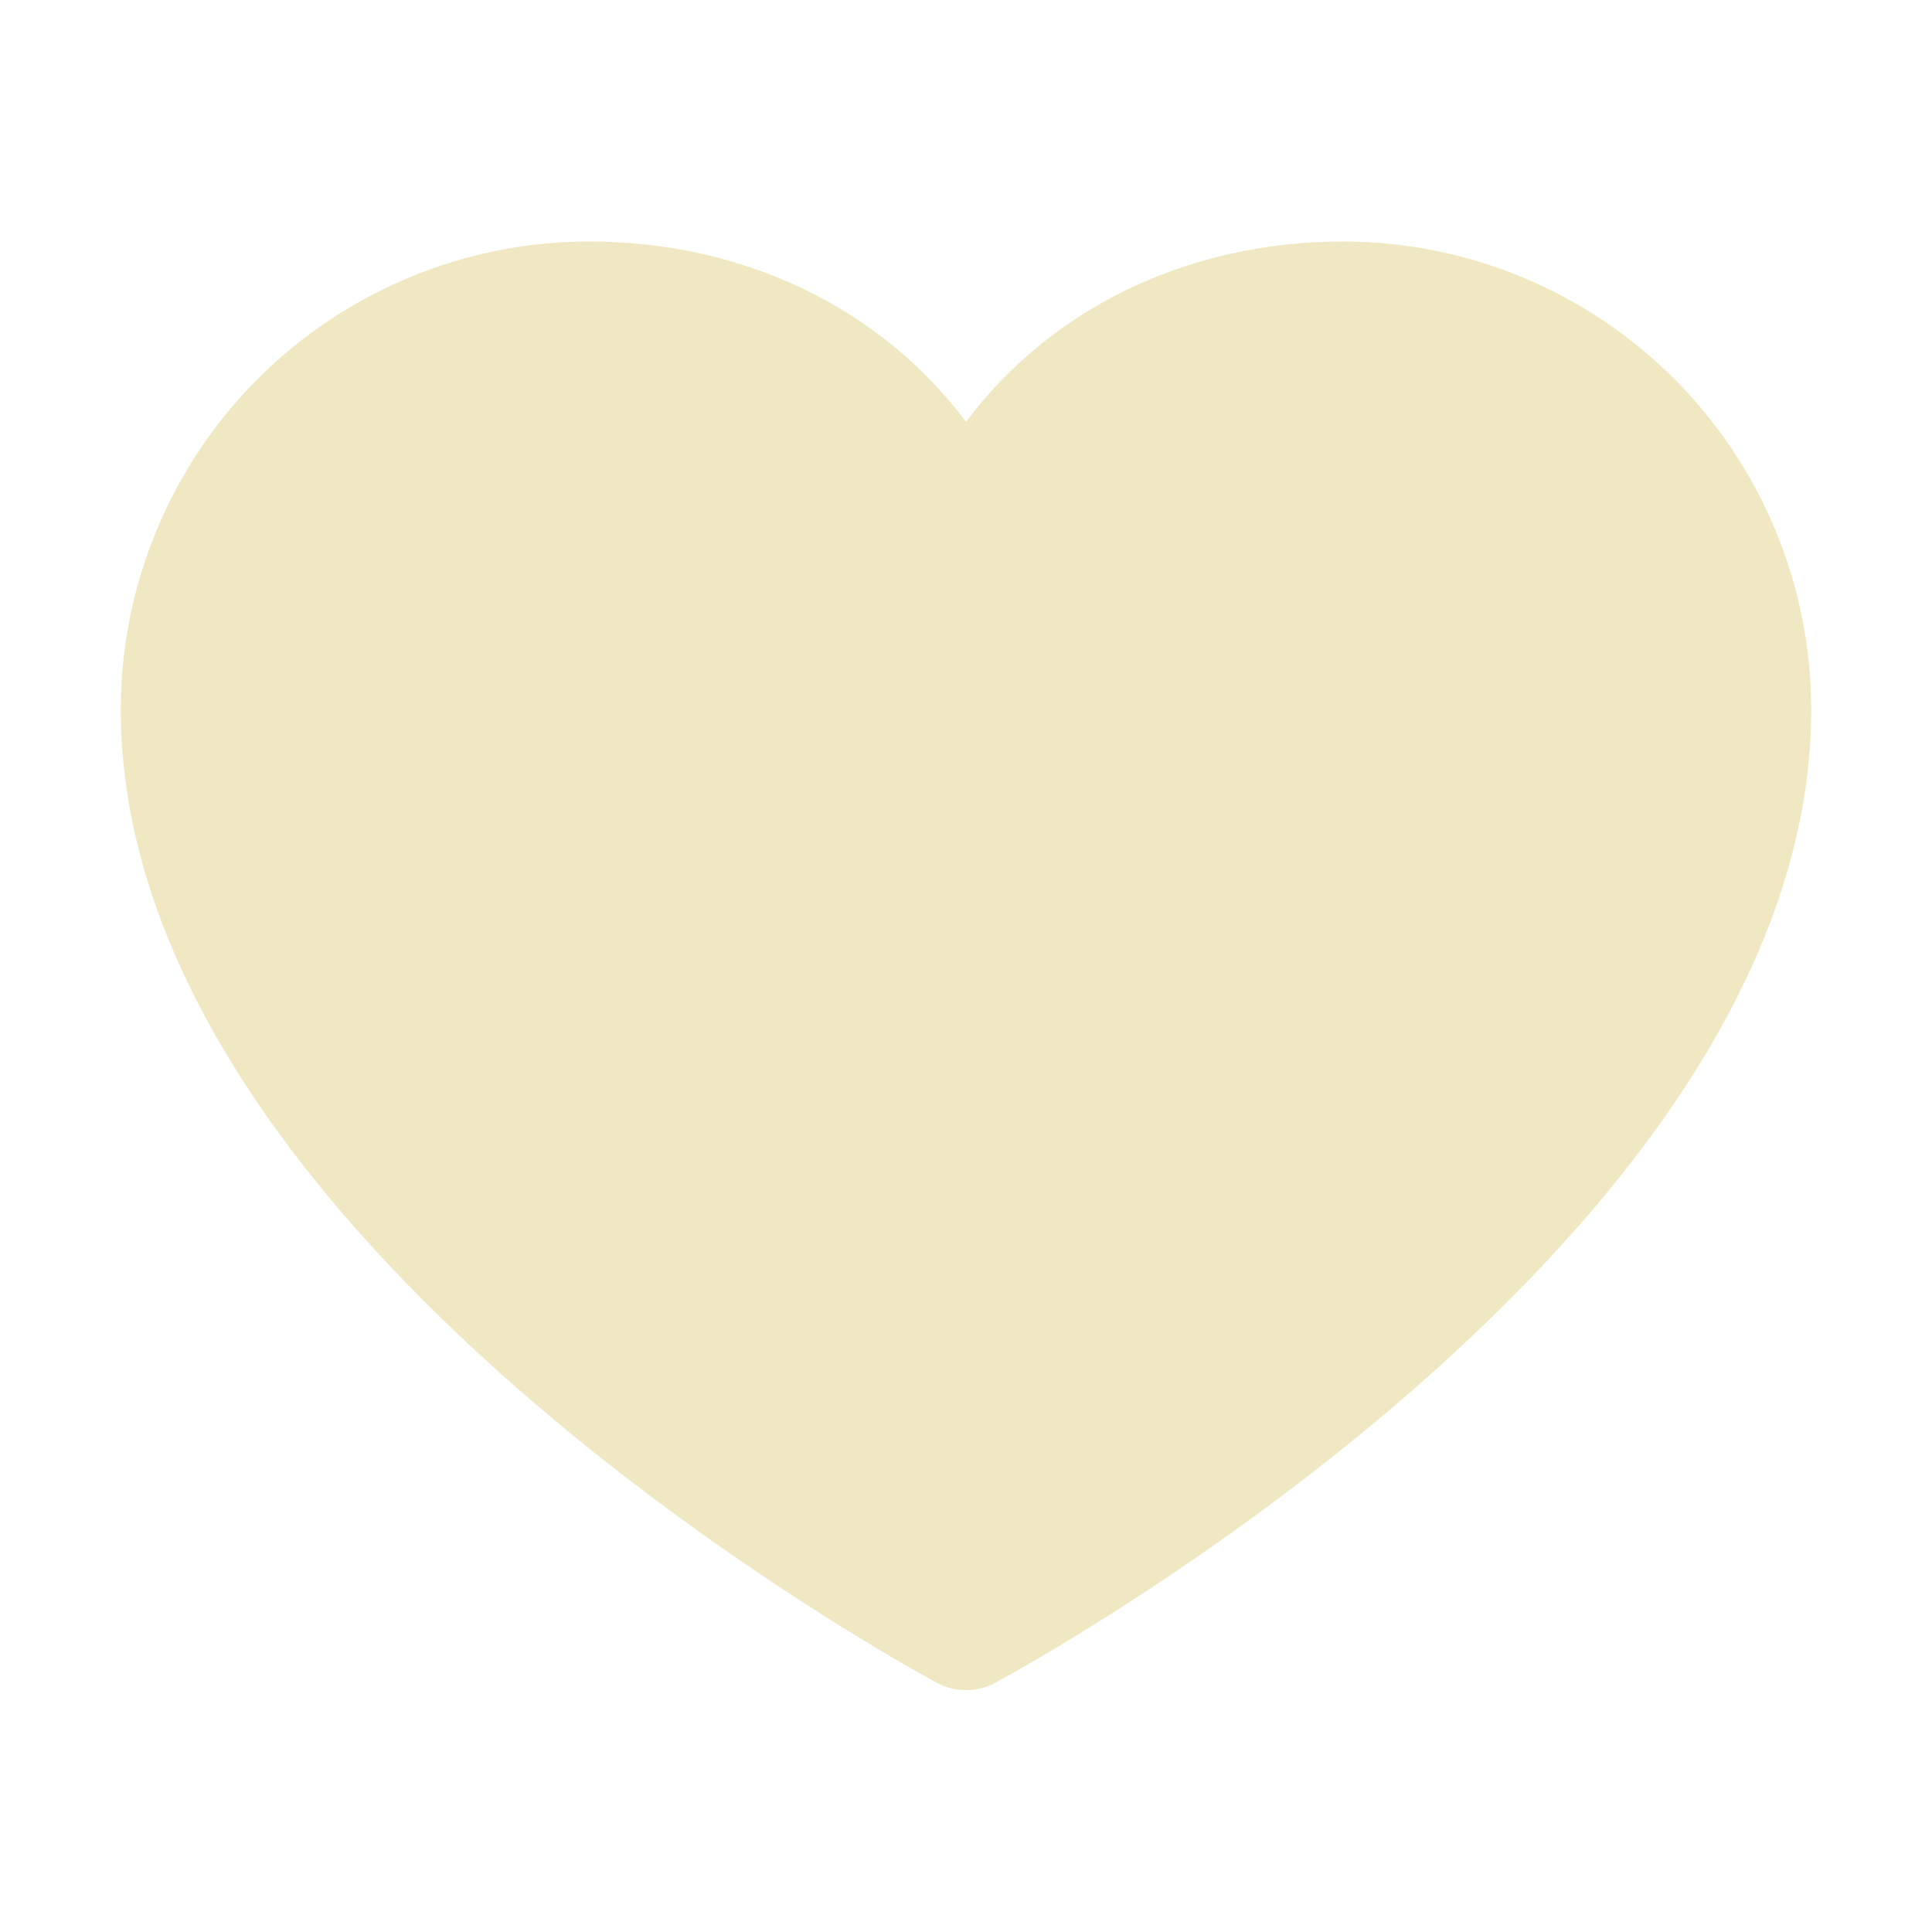
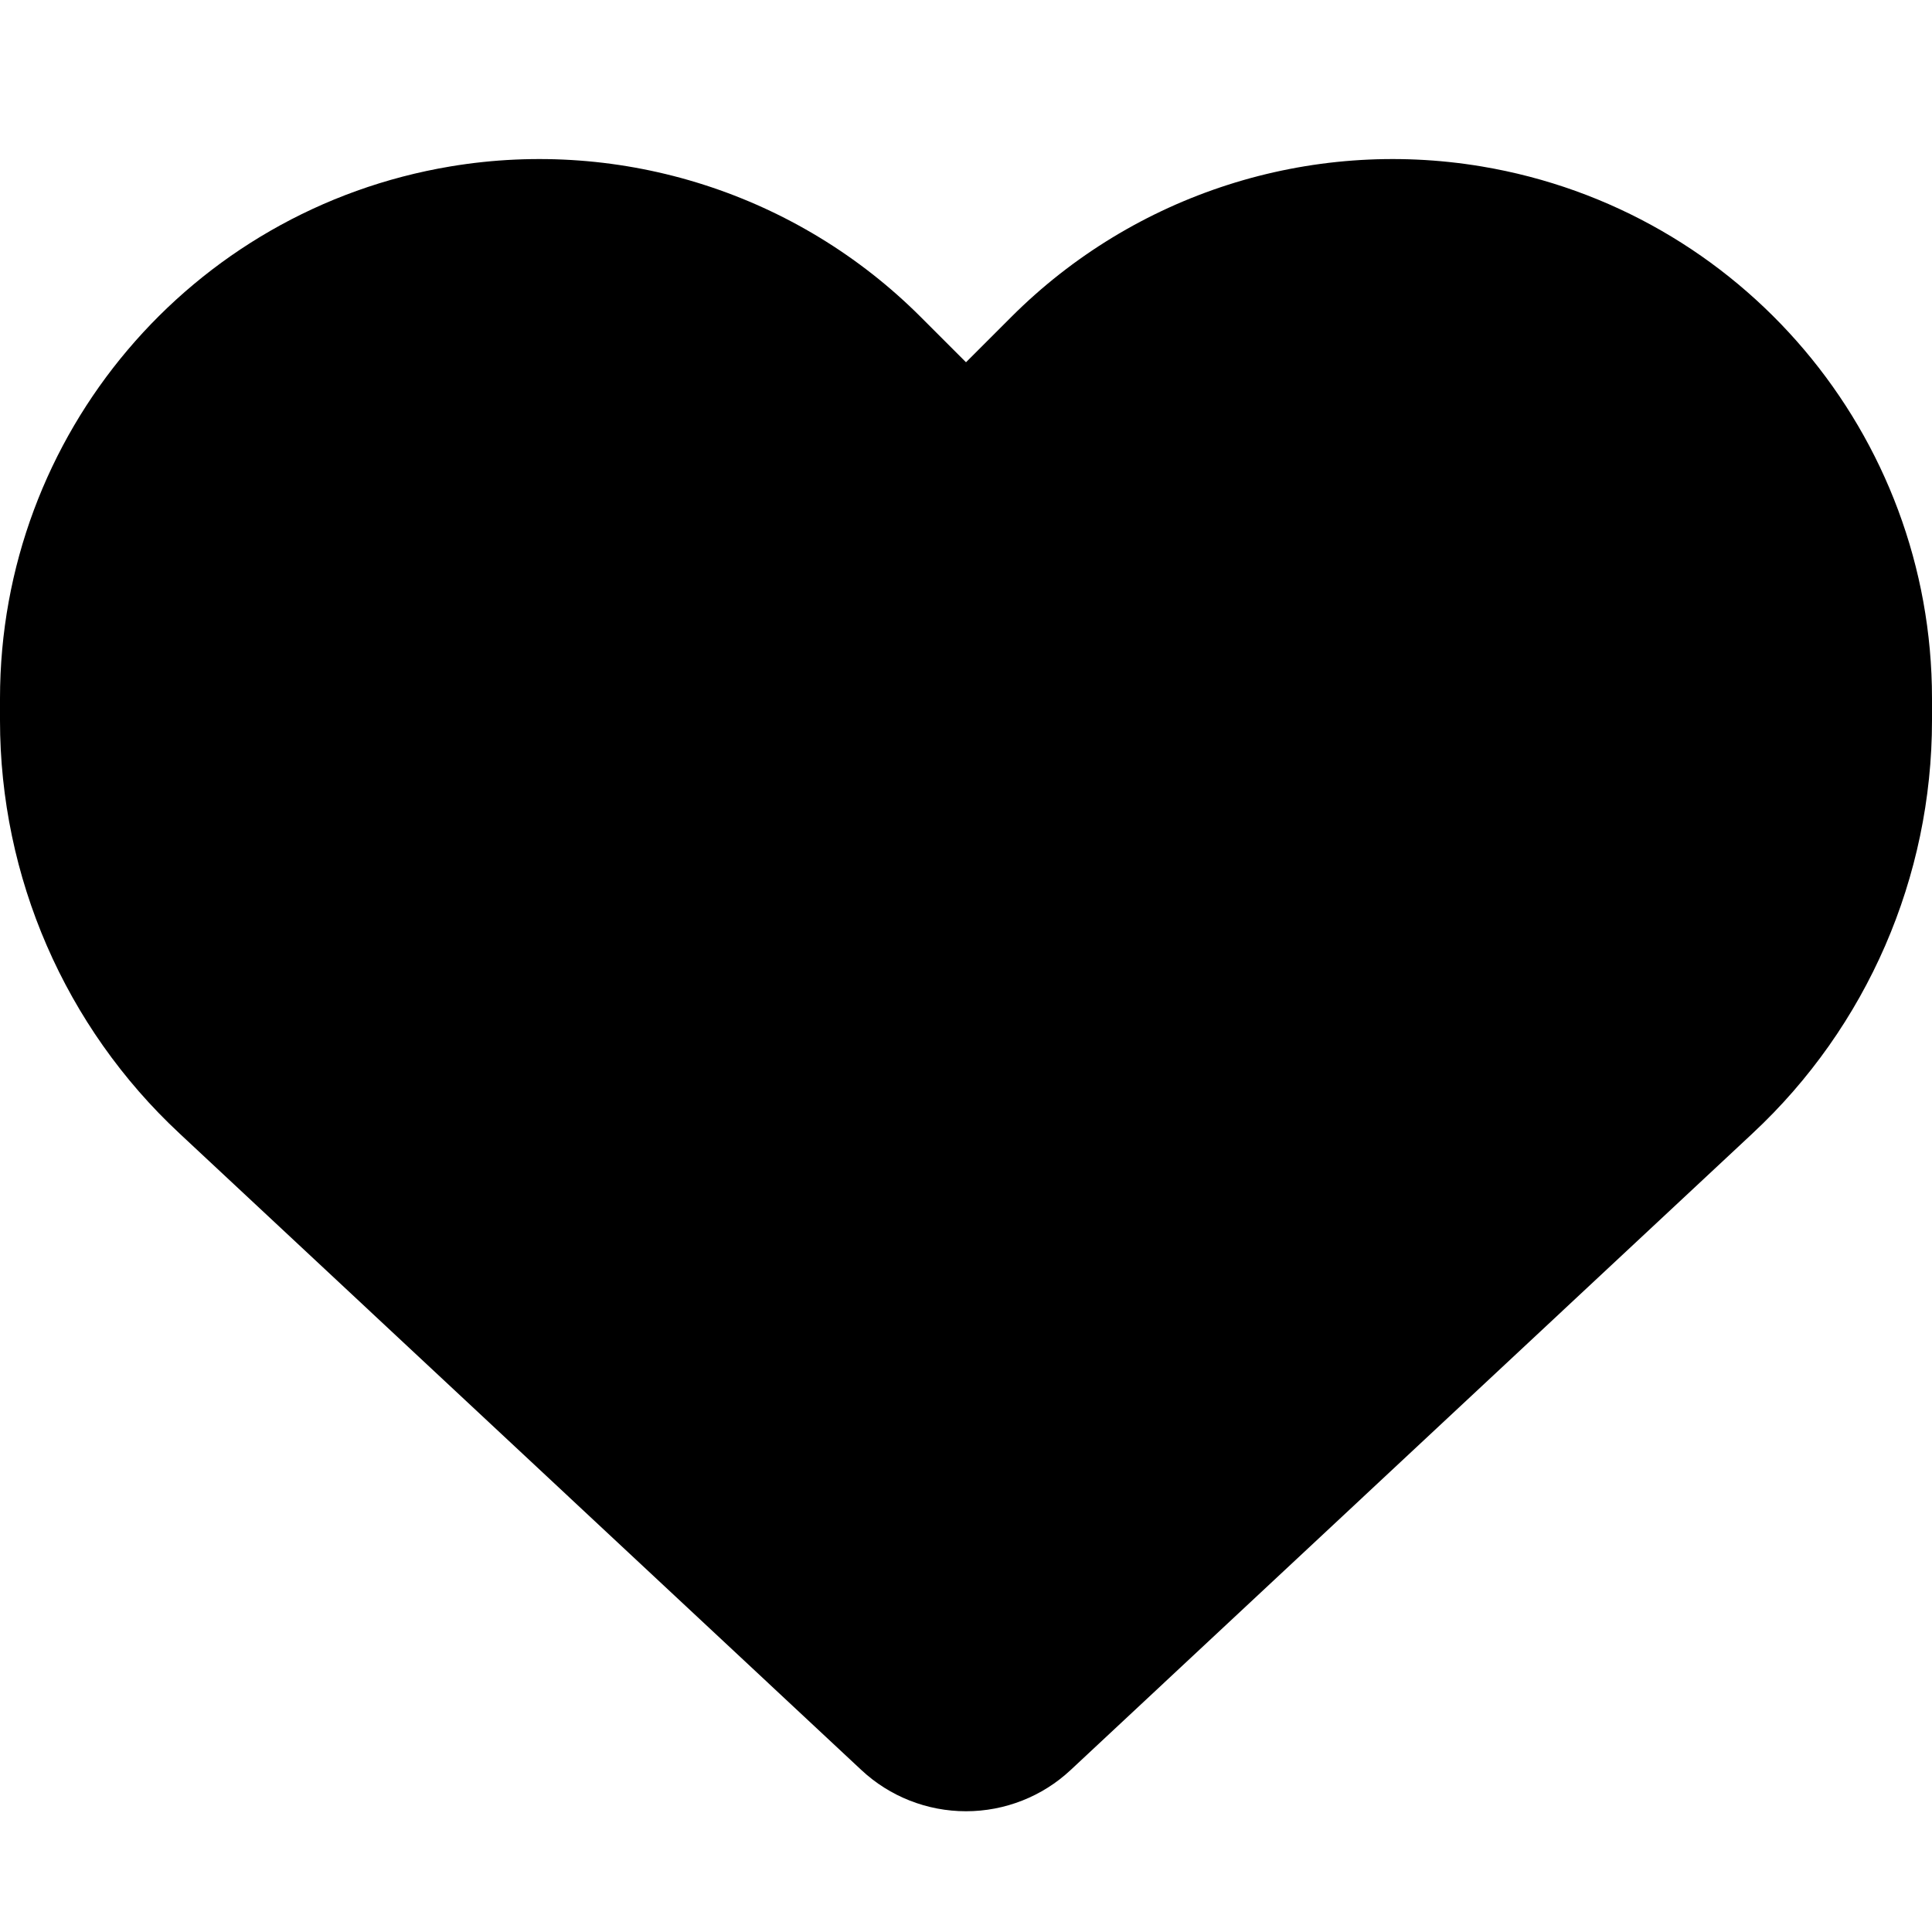
- <svg xmlns="http://www.w3.org/2000/svg" width="16" height="16" viewBox="0 0 16 16" fill="none">
-   <path d="M15 5.875C15 10.25 8.513 13.791 8.237 13.938C8.164 13.977 8.083 13.997 8 13.997C7.917 13.997 7.836 13.977 7.763 13.938C7.487 13.791 1 10.25 1 5.875C1.001 4.848 1.41 3.863 2.136 3.136C2.863 2.41 3.848 2.001 4.875 2C6.166 2 7.296 2.555 8 3.493C8.704 2.555 9.834 2 11.125 2C12.152 2.001 13.137 2.41 13.864 3.136C14.59 3.863 14.999 4.848 15 5.875Z" fill="#F0E8C2" />
+ <svg xmlns="http://www.w3.org/2000/svg" viewBox="0 0 512 512">
+   <path d="M47.6 300.4L228.3 469.1c7.5 7 17.4 10.9 27.7 10.9s20.2-3.9 27.7-10.9L464.4 300.4c30.4-28.3 47.6-68 47.6-109.5v-5.8c0-69.9-50.5-129.5-119.4-141C347 36.5 300.6 51.4 268 84L256 96 244 84c-32.6-32.6-79-47.5-124.6-39.9C50.5 55.6 0 115.2 0 185.1v5.8c0 41.5 17.2 81.2 47.6 109.5z" />
</svg>
